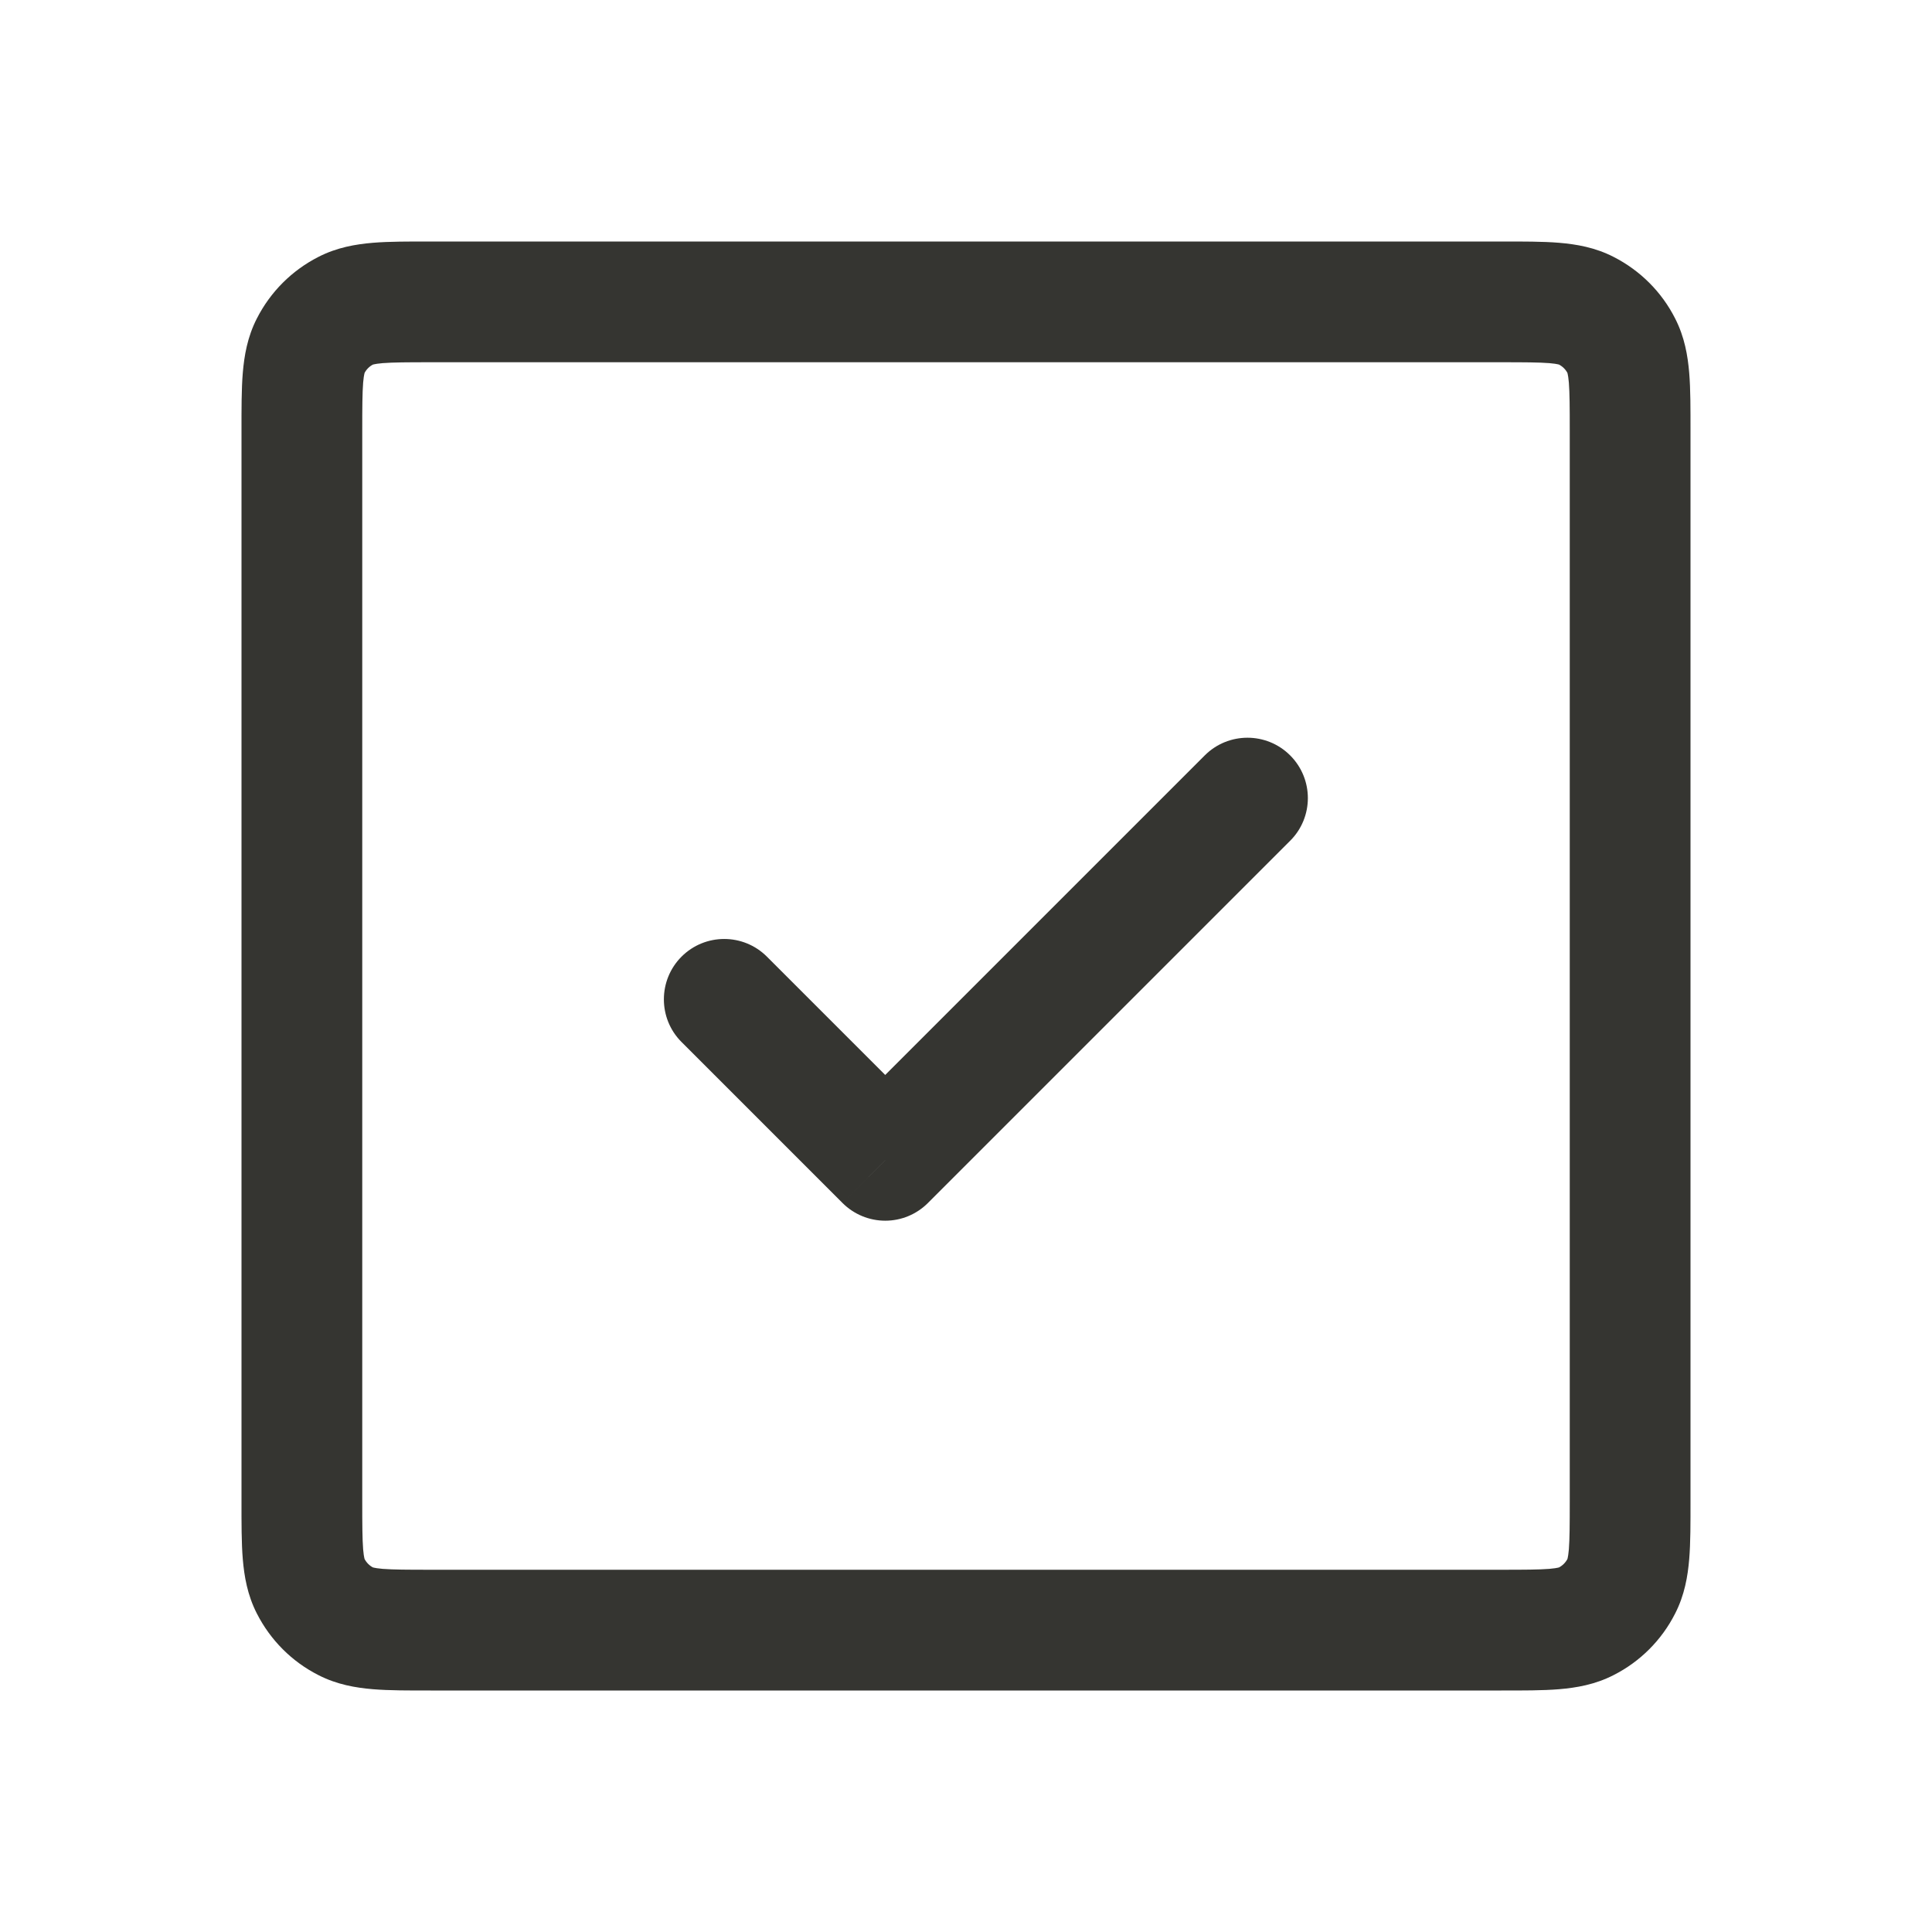
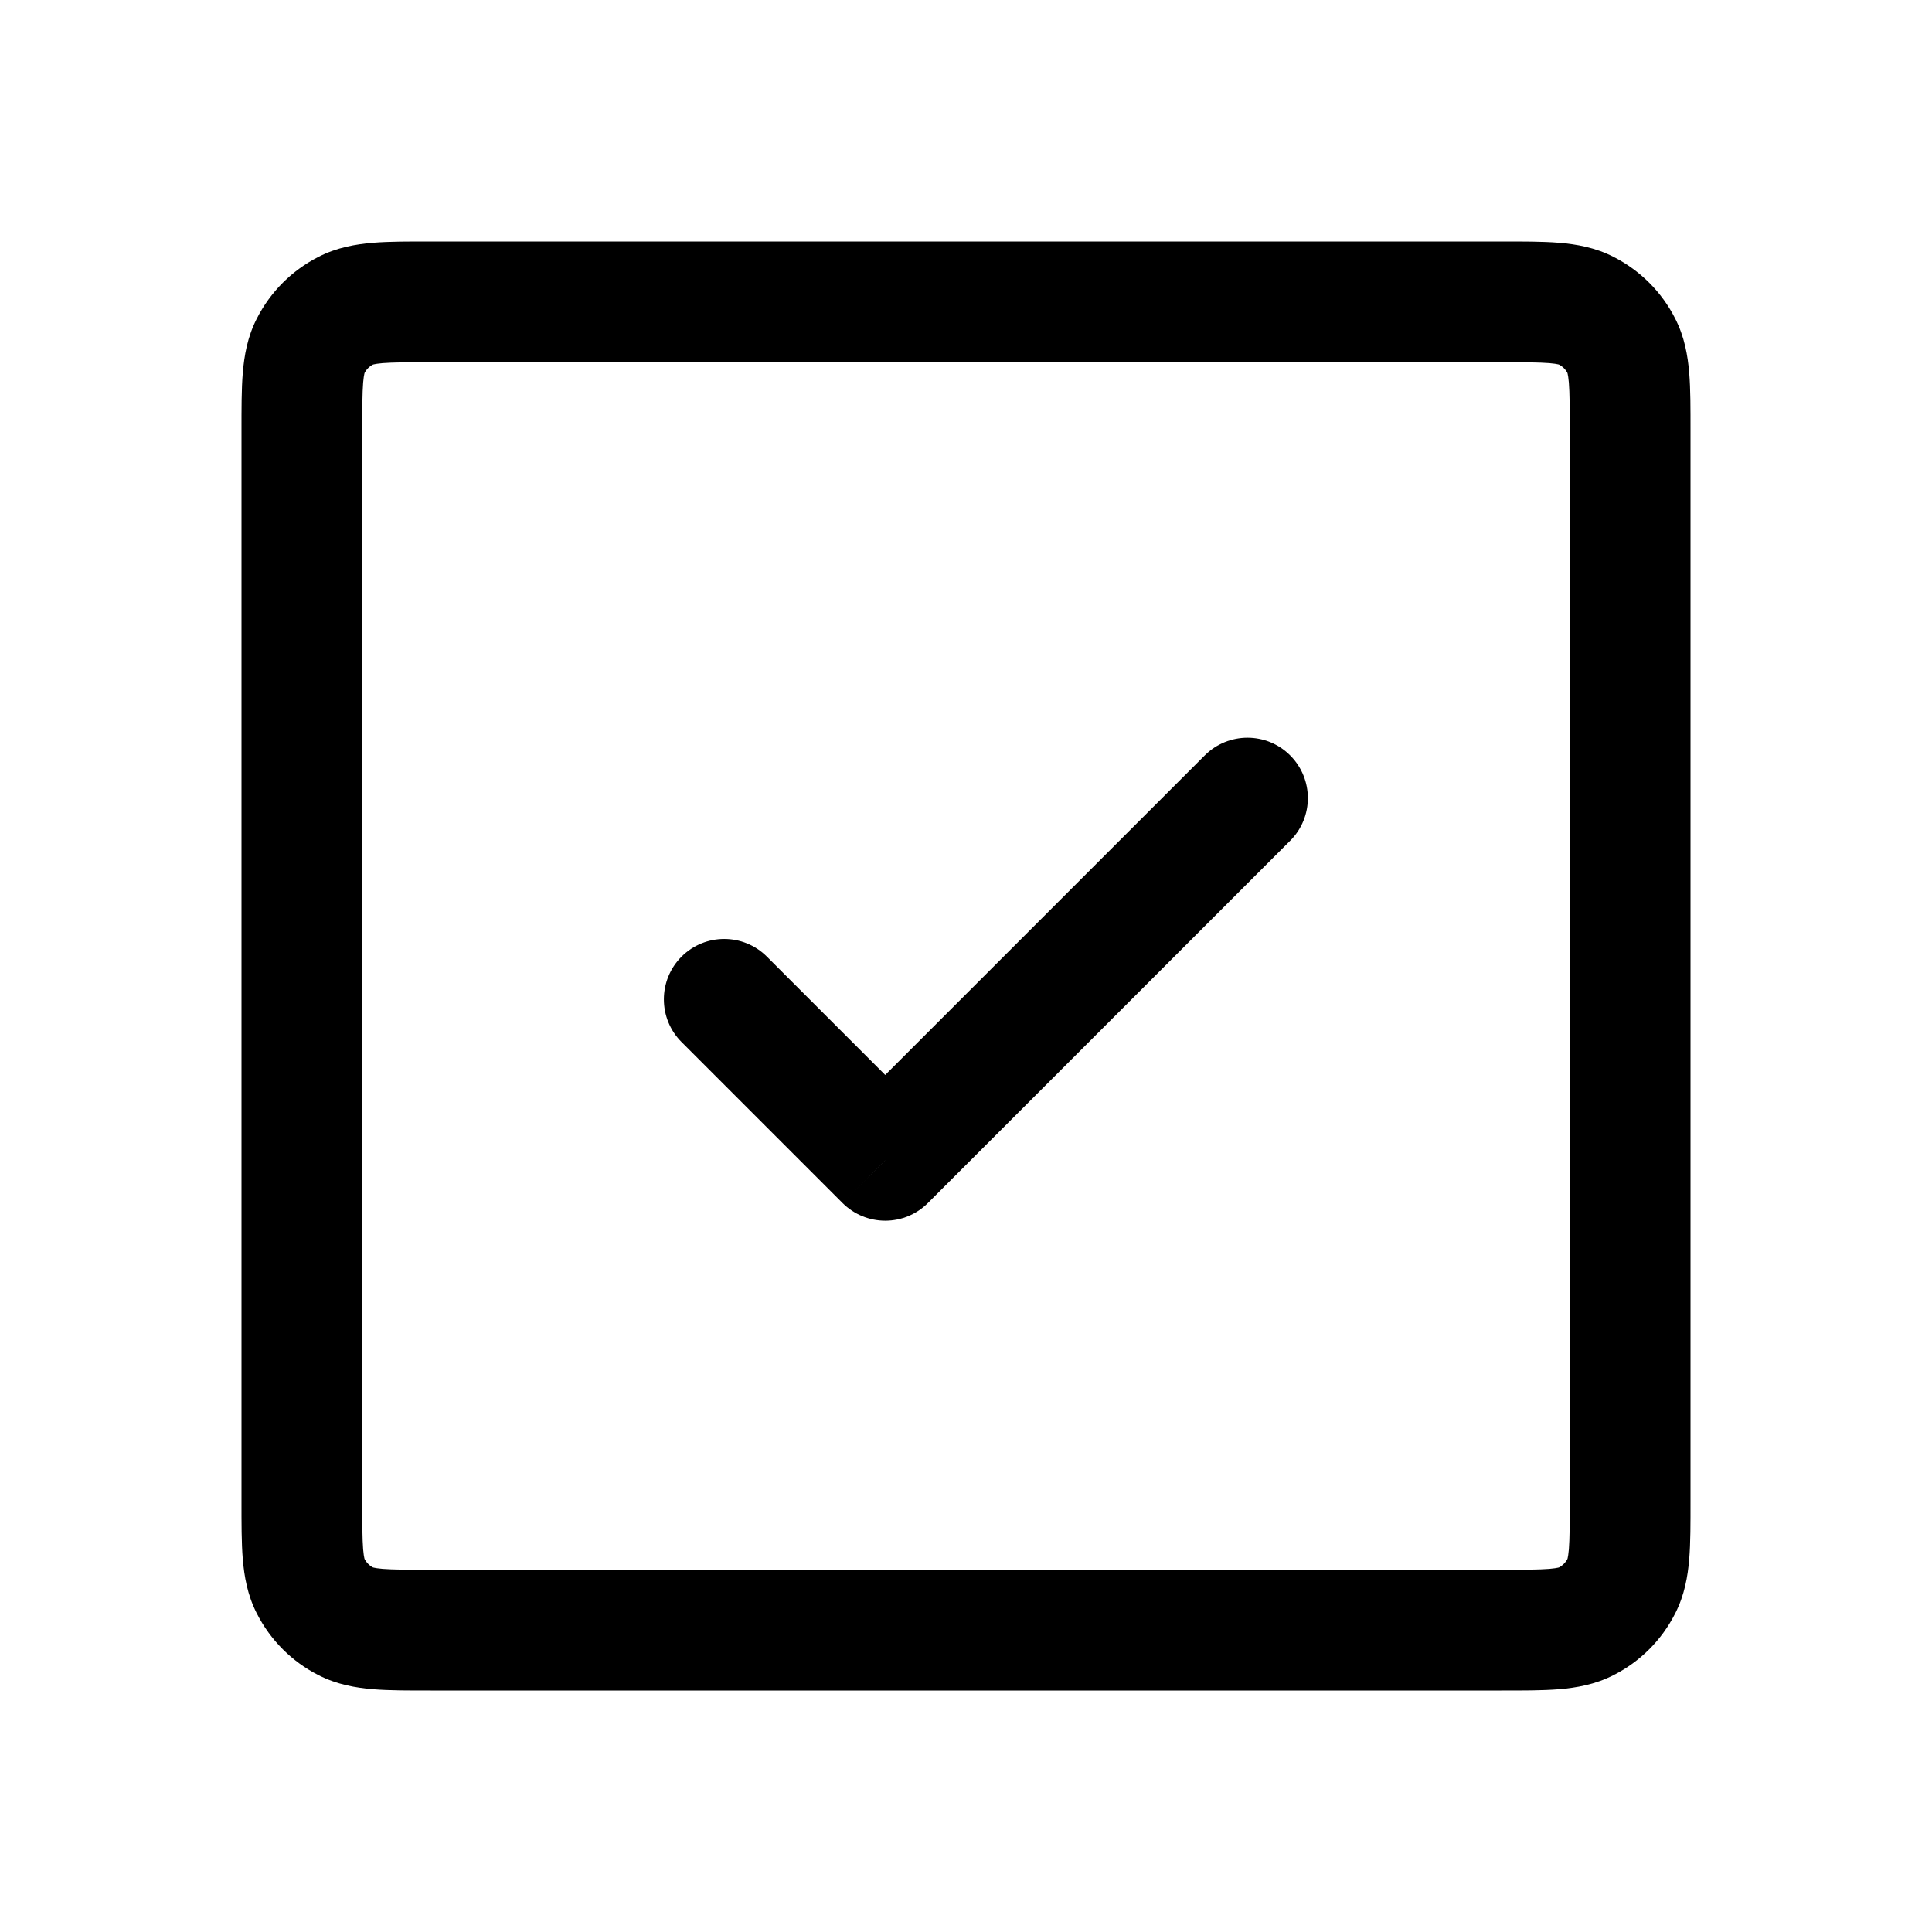
<svg xmlns="http://www.w3.org/2000/svg" width="24" height="24" viewBox="0 0 24 24" fill="none">
-   <path d="M4.296 20.141L4.636 19.473L4.636 19.473L4.296 20.141ZM3.859 19.704L3.191 20.044L3.191 20.044L3.859 19.704ZM20.141 19.704L19.473 19.363H19.473L20.141 19.704ZM19.704 20.141L19.363 19.473V19.473L19.704 20.141ZM20.141 4.296L19.473 4.636L19.473 4.636L20.141 4.296ZM19.704 3.859L20.044 3.191L20.044 3.191L19.704 3.859ZM3.859 4.296L3.191 3.956L3.191 3.956L3.859 4.296ZM4.296 3.859L3.956 3.191L3.956 3.191L4.296 3.859ZM10.997 14.414L10.466 14.944C10.607 15.085 10.798 15.164 10.997 15.164C11.196 15.164 11.386 15.085 11.527 14.944L10.997 14.414ZM16.027 10.444C16.32 10.152 16.32 9.677 16.027 9.384C15.734 9.091 15.259 9.091 14.966 9.384L16.027 10.444ZM9.527 11.884C9.234 11.591 8.759 11.591 8.466 11.884C8.174 12.177 8.174 12.652 8.466 12.944L9.527 11.884ZM19.5 5.35V18.65H21V5.35H19.5ZM18.65 19.5H5.35V21H18.65V19.5ZM4.5 18.65V5.35H3V18.65H4.5ZM5.35 4.5H18.65V3H5.35V4.5ZM5.35 19.5C5.058 19.5 4.883 19.499 4.754 19.489C4.634 19.479 4.62 19.464 4.636 19.473L3.956 20.809C4.186 20.927 4.419 20.966 4.632 20.984C4.837 21.001 5.082 21 5.35 21V19.5ZM3 18.65C3 18.918 2.999 19.163 3.016 19.368C3.034 19.581 3.073 19.814 3.191 20.044L4.527 19.363C4.536 19.38 4.521 19.366 4.511 19.246C4.501 19.117 4.5 18.942 4.5 18.65H3ZM4.636 19.473C4.589 19.449 4.551 19.41 4.527 19.363L3.191 20.044C3.359 20.374 3.626 20.642 3.956 20.809L4.636 19.473ZM19.5 18.65C19.5 18.942 19.499 19.117 19.489 19.246C19.479 19.366 19.464 19.38 19.473 19.363L20.809 20.044C20.927 19.814 20.966 19.581 20.984 19.368C21.001 19.163 21 18.918 21 18.65H19.5ZM18.65 21C18.918 21 19.163 21.001 19.368 20.984C19.581 20.966 19.814 20.927 20.044 20.809L19.363 19.473C19.38 19.464 19.366 19.479 19.246 19.489C19.117 19.499 18.942 19.5 18.65 19.5V21ZM19.473 19.363C19.449 19.41 19.41 19.449 19.363 19.473L20.044 20.809C20.374 20.642 20.642 20.374 20.809 20.044L19.473 19.363ZM21 5.35C21 5.082 21.001 4.837 20.984 4.632C20.966 4.419 20.927 4.186 20.809 3.956L19.473 4.636C19.464 4.62 19.479 4.634 19.489 4.754C19.499 4.883 19.5 5.058 19.5 5.35H21ZM18.65 4.5C18.942 4.5 19.117 4.501 19.246 4.511C19.366 4.521 19.38 4.536 19.363 4.527L20.044 3.191C19.814 3.073 19.581 3.034 19.368 3.016C19.163 2.999 18.918 3 18.65 3V4.5ZM20.809 3.956C20.642 3.626 20.374 3.359 20.044 3.191L19.363 4.527C19.41 4.551 19.449 4.589 19.473 4.636L20.809 3.956ZM4.5 5.35C4.5 5.058 4.501 4.883 4.511 4.754C4.521 4.634 4.536 4.62 4.527 4.636L3.191 3.956C3.073 4.186 3.034 4.419 3.016 4.632C2.999 4.837 3 5.082 3 5.35H4.5ZM5.35 3C5.082 3 4.837 2.999 4.632 3.016C4.419 3.034 4.186 3.073 3.956 3.191L4.636 4.527C4.62 4.536 4.634 4.521 4.754 4.511C4.883 4.501 5.058 4.5 5.35 4.5V3ZM4.527 4.636C4.551 4.589 4.589 4.551 4.636 4.527L3.956 3.191C3.626 3.359 3.359 3.626 3.191 3.956L4.527 4.636ZM11.527 14.944L16.027 10.444L14.966 9.384L10.466 13.884L11.527 14.944ZM8.466 12.944L10.466 14.944L11.527 13.884L9.527 11.884L8.466 12.944Z" fill="#353531" />
+   <path d="M4.296 20.141L4.636 19.473L4.636 19.473L4.296 20.141ZM3.859 19.704L3.191 20.044L3.191 20.044L3.859 19.704ZM20.141 19.704L19.473 19.363H19.473L20.141 19.704ZM19.704 20.141L19.363 19.473V19.473L19.704 20.141ZM20.141 4.296L19.473 4.636L19.473 4.636L20.141 4.296ZM19.704 3.859L20.044 3.191L20.044 3.191L19.704 3.859ZM3.859 4.296L3.191 3.956L3.191 3.956L3.859 4.296ZM4.296 3.859L3.956 3.191L3.956 3.191L4.296 3.859ZM10.997 14.414L10.466 14.944C10.607 15.085 10.798 15.164 10.997 15.164C11.196 15.164 11.386 15.085 11.527 14.944L10.997 14.414ZM16.027 10.444C16.32 10.152 16.32 9.677 16.027 9.384C15.734 9.091 15.259 9.091 14.966 9.384L16.027 10.444ZM9.527 11.884C9.234 11.591 8.759 11.591 8.466 11.884C8.174 12.177 8.174 12.652 8.466 12.944L9.527 11.884ZM19.5 5.35V18.65H21V5.35H19.5ZM18.65 19.5H5.35V21H18.65V19.5ZM4.5 18.65V5.35H3V18.65H4.5ZM5.35 4.5H18.65V3H5.35V4.5ZM5.35 19.5C5.058 19.5 4.883 19.499 4.754 19.489C4.634 19.479 4.62 19.464 4.636 19.473L3.956 20.809C4.186 20.927 4.419 20.966 4.632 20.984C4.837 21.001 5.082 21 5.35 21V19.5ZM3 18.65C3 18.918 2.999 19.163 3.016 19.368C3.034 19.581 3.073 19.814 3.191 20.044L4.527 19.363C4.536 19.38 4.521 19.366 4.511 19.246C4.501 19.117 4.5 18.942 4.5 18.65H3ZM4.636 19.473C4.589 19.449 4.551 19.41 4.527 19.363L3.191 20.044C3.359 20.374 3.626 20.642 3.956 20.809L4.636 19.473ZM19.5 18.65C19.5 18.942 19.499 19.117 19.489 19.246C19.479 19.366 19.464 19.38 19.473 19.363L20.809 20.044C20.927 19.814 20.966 19.581 20.984 19.368C21.001 19.163 21 18.918 21 18.65H19.5ZM18.65 21C18.918 21 19.163 21.001 19.368 20.984C19.581 20.966 19.814 20.927 20.044 20.809L19.363 19.473C19.38 19.464 19.366 19.479 19.246 19.489C19.117 19.499 18.942 19.5 18.65 19.5V21ZM19.473 19.363C19.449 19.41 19.41 19.449 19.363 19.473L20.044 20.809C20.374 20.642 20.642 20.374 20.809 20.044L19.473 19.363ZM21 5.35C21 5.082 21.001 4.837 20.984 4.632C20.966 4.419 20.927 4.186 20.809 3.956L19.473 4.636C19.464 4.62 19.479 4.634 19.489 4.754C19.499 4.883 19.5 5.058 19.5 5.35H21ZM18.65 4.5C18.942 4.5 19.117 4.501 19.246 4.511C19.366 4.521 19.38 4.536 19.363 4.527L20.044 3.191C19.814 3.073 19.581 3.034 19.368 3.016C19.163 2.999 18.918 3 18.65 3V4.5ZM20.809 3.956C20.642 3.626 20.374 3.359 20.044 3.191L19.363 4.527C19.41 4.551 19.449 4.589 19.473 4.636L20.809 3.956ZM4.5 5.35C4.5 5.058 4.501 4.883 4.511 4.754C4.521 4.634 4.536 4.62 4.527 4.636L3.191 3.956C3.073 4.186 3.034 4.419 3.016 4.632C2.999 4.837 3 5.082 3 5.35H4.5ZM5.35 3C5.082 3 4.837 2.999 4.632 3.016C4.419 3.034 4.186 3.073 3.956 3.191L4.636 4.527C4.62 4.536 4.634 4.521 4.754 4.511C4.883 4.501 5.058 4.5 5.35 4.5V3ZM4.527 4.636C4.551 4.589 4.589 4.551 4.636 4.527L3.956 3.191C3.626 3.359 3.359 3.626 3.191 3.956L4.527 4.636ZM11.527 14.944L16.027 10.444L14.966 9.384L10.466 13.884L11.527 14.944ZM8.466 12.944L10.466 14.944L11.527 13.884L9.527 11.884L8.466 12.944Z" fill="currentColor" />
</svg>
